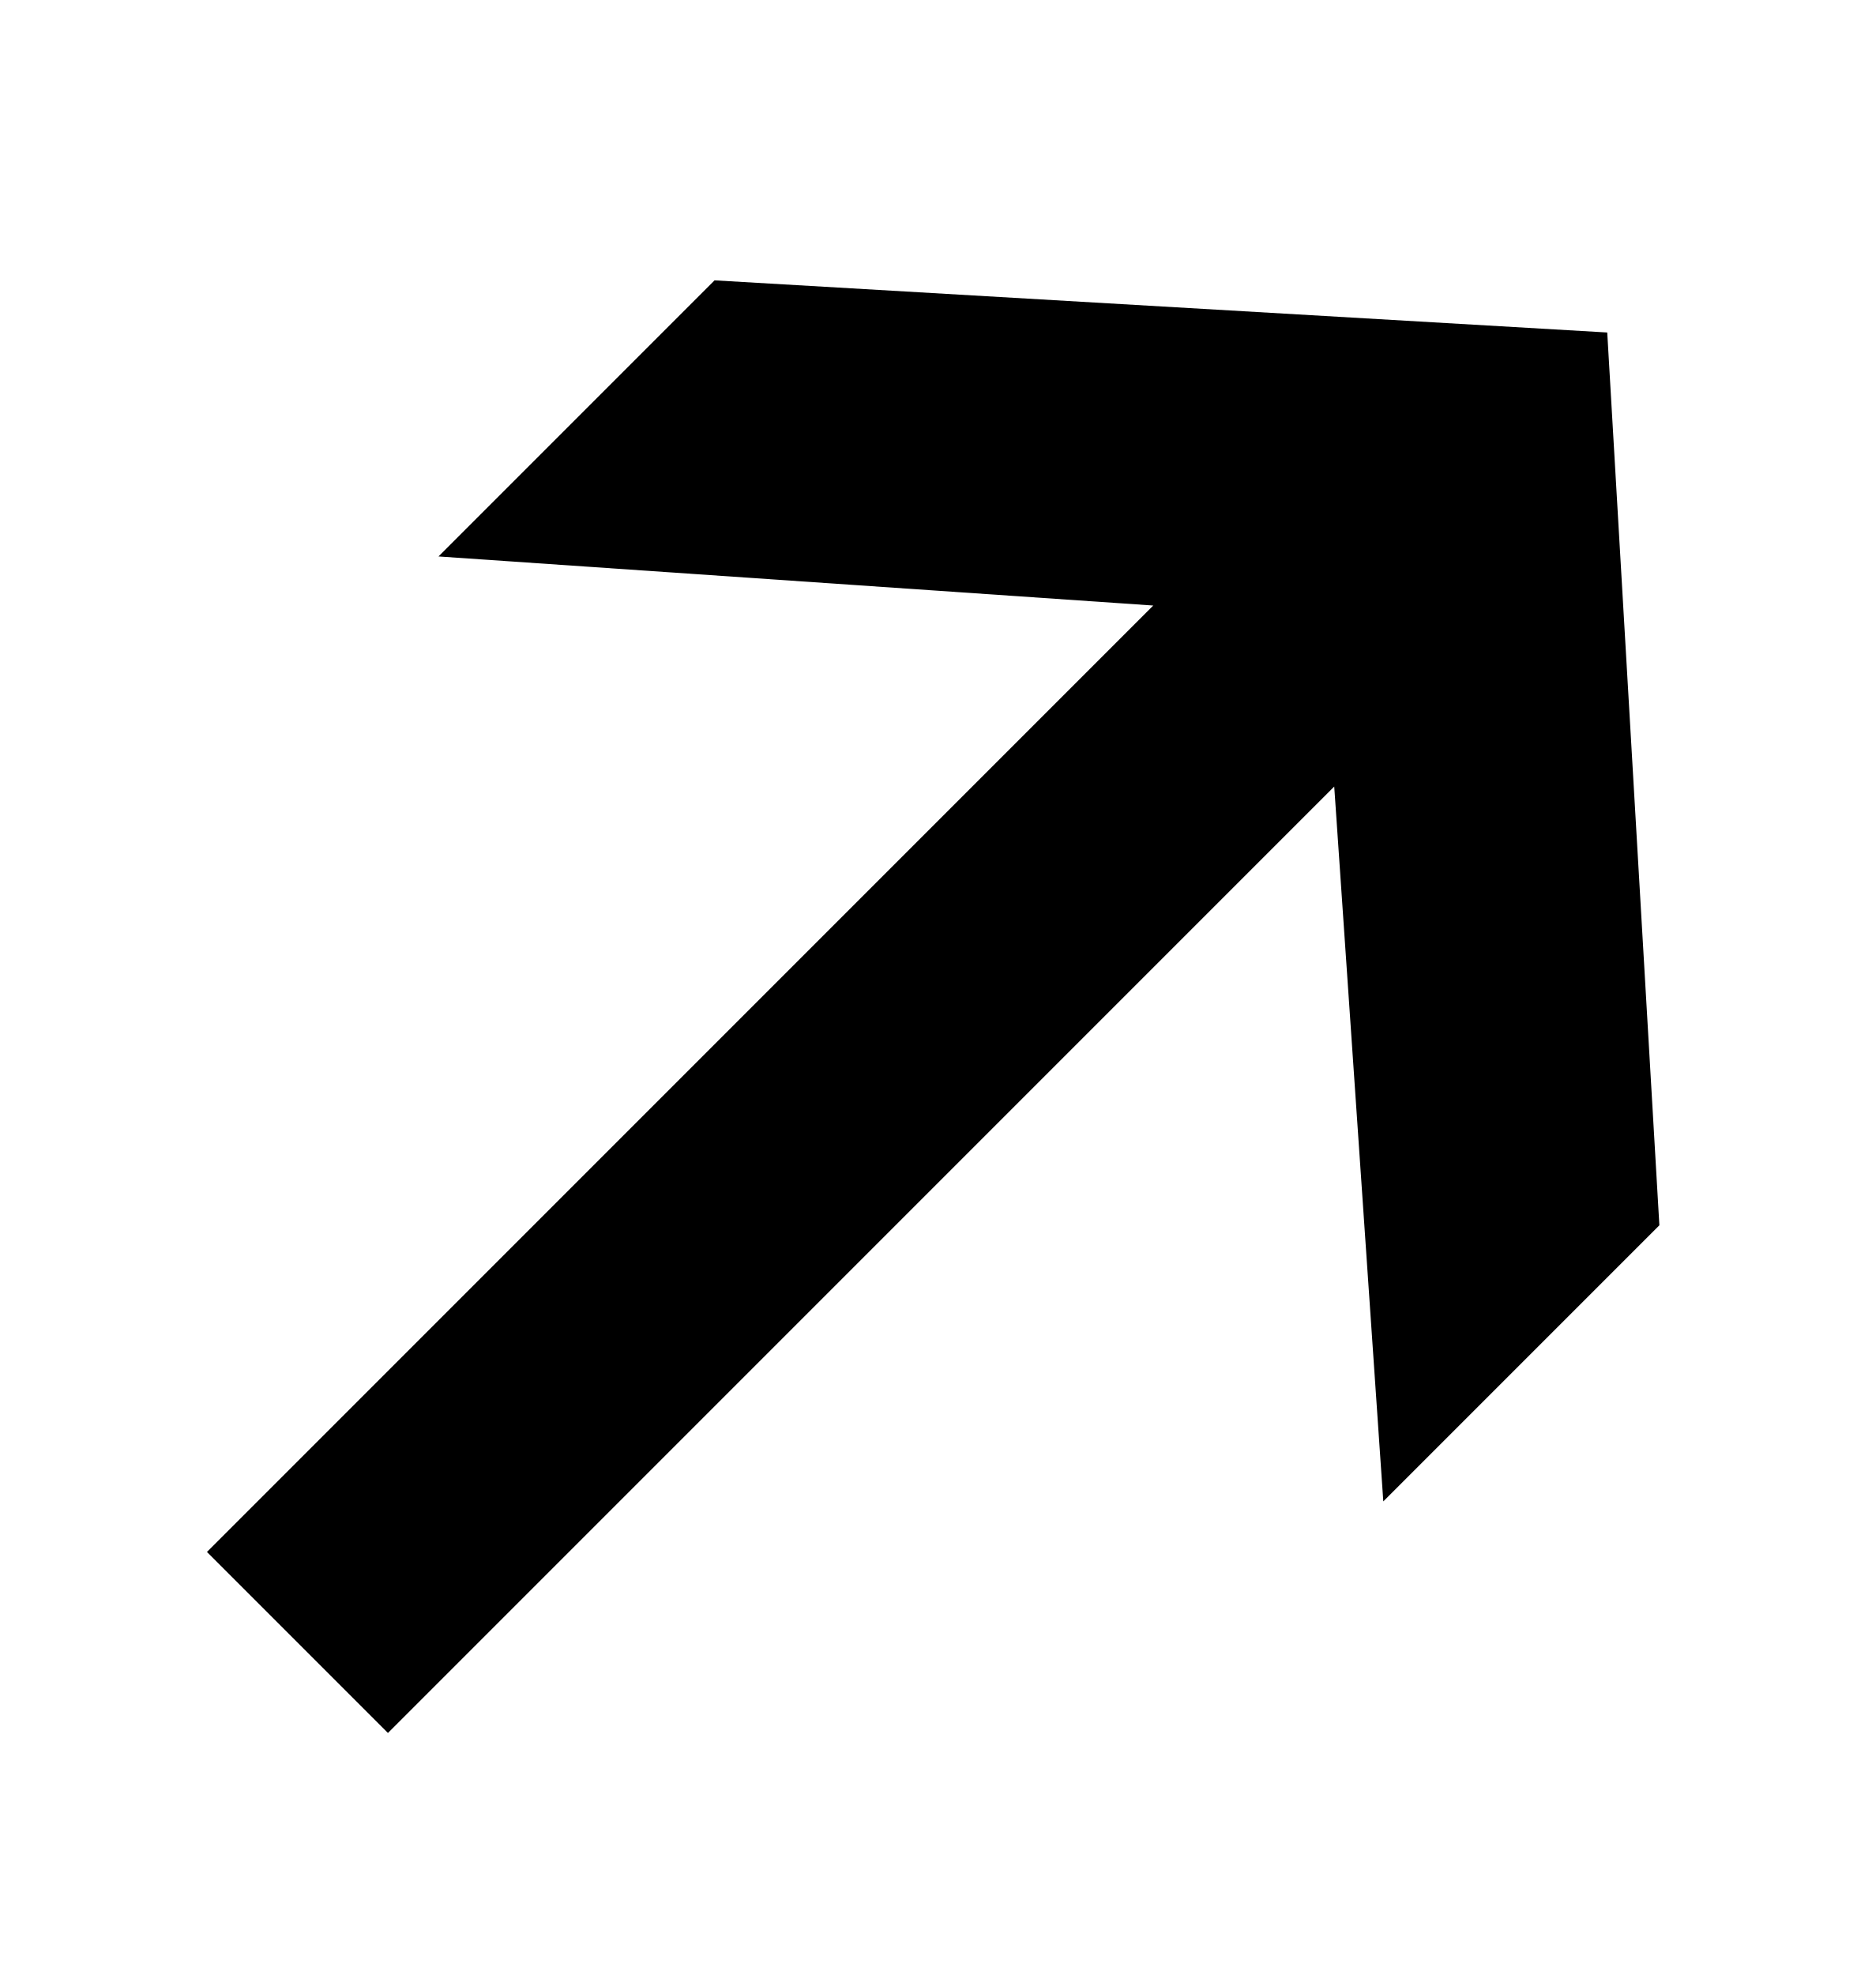
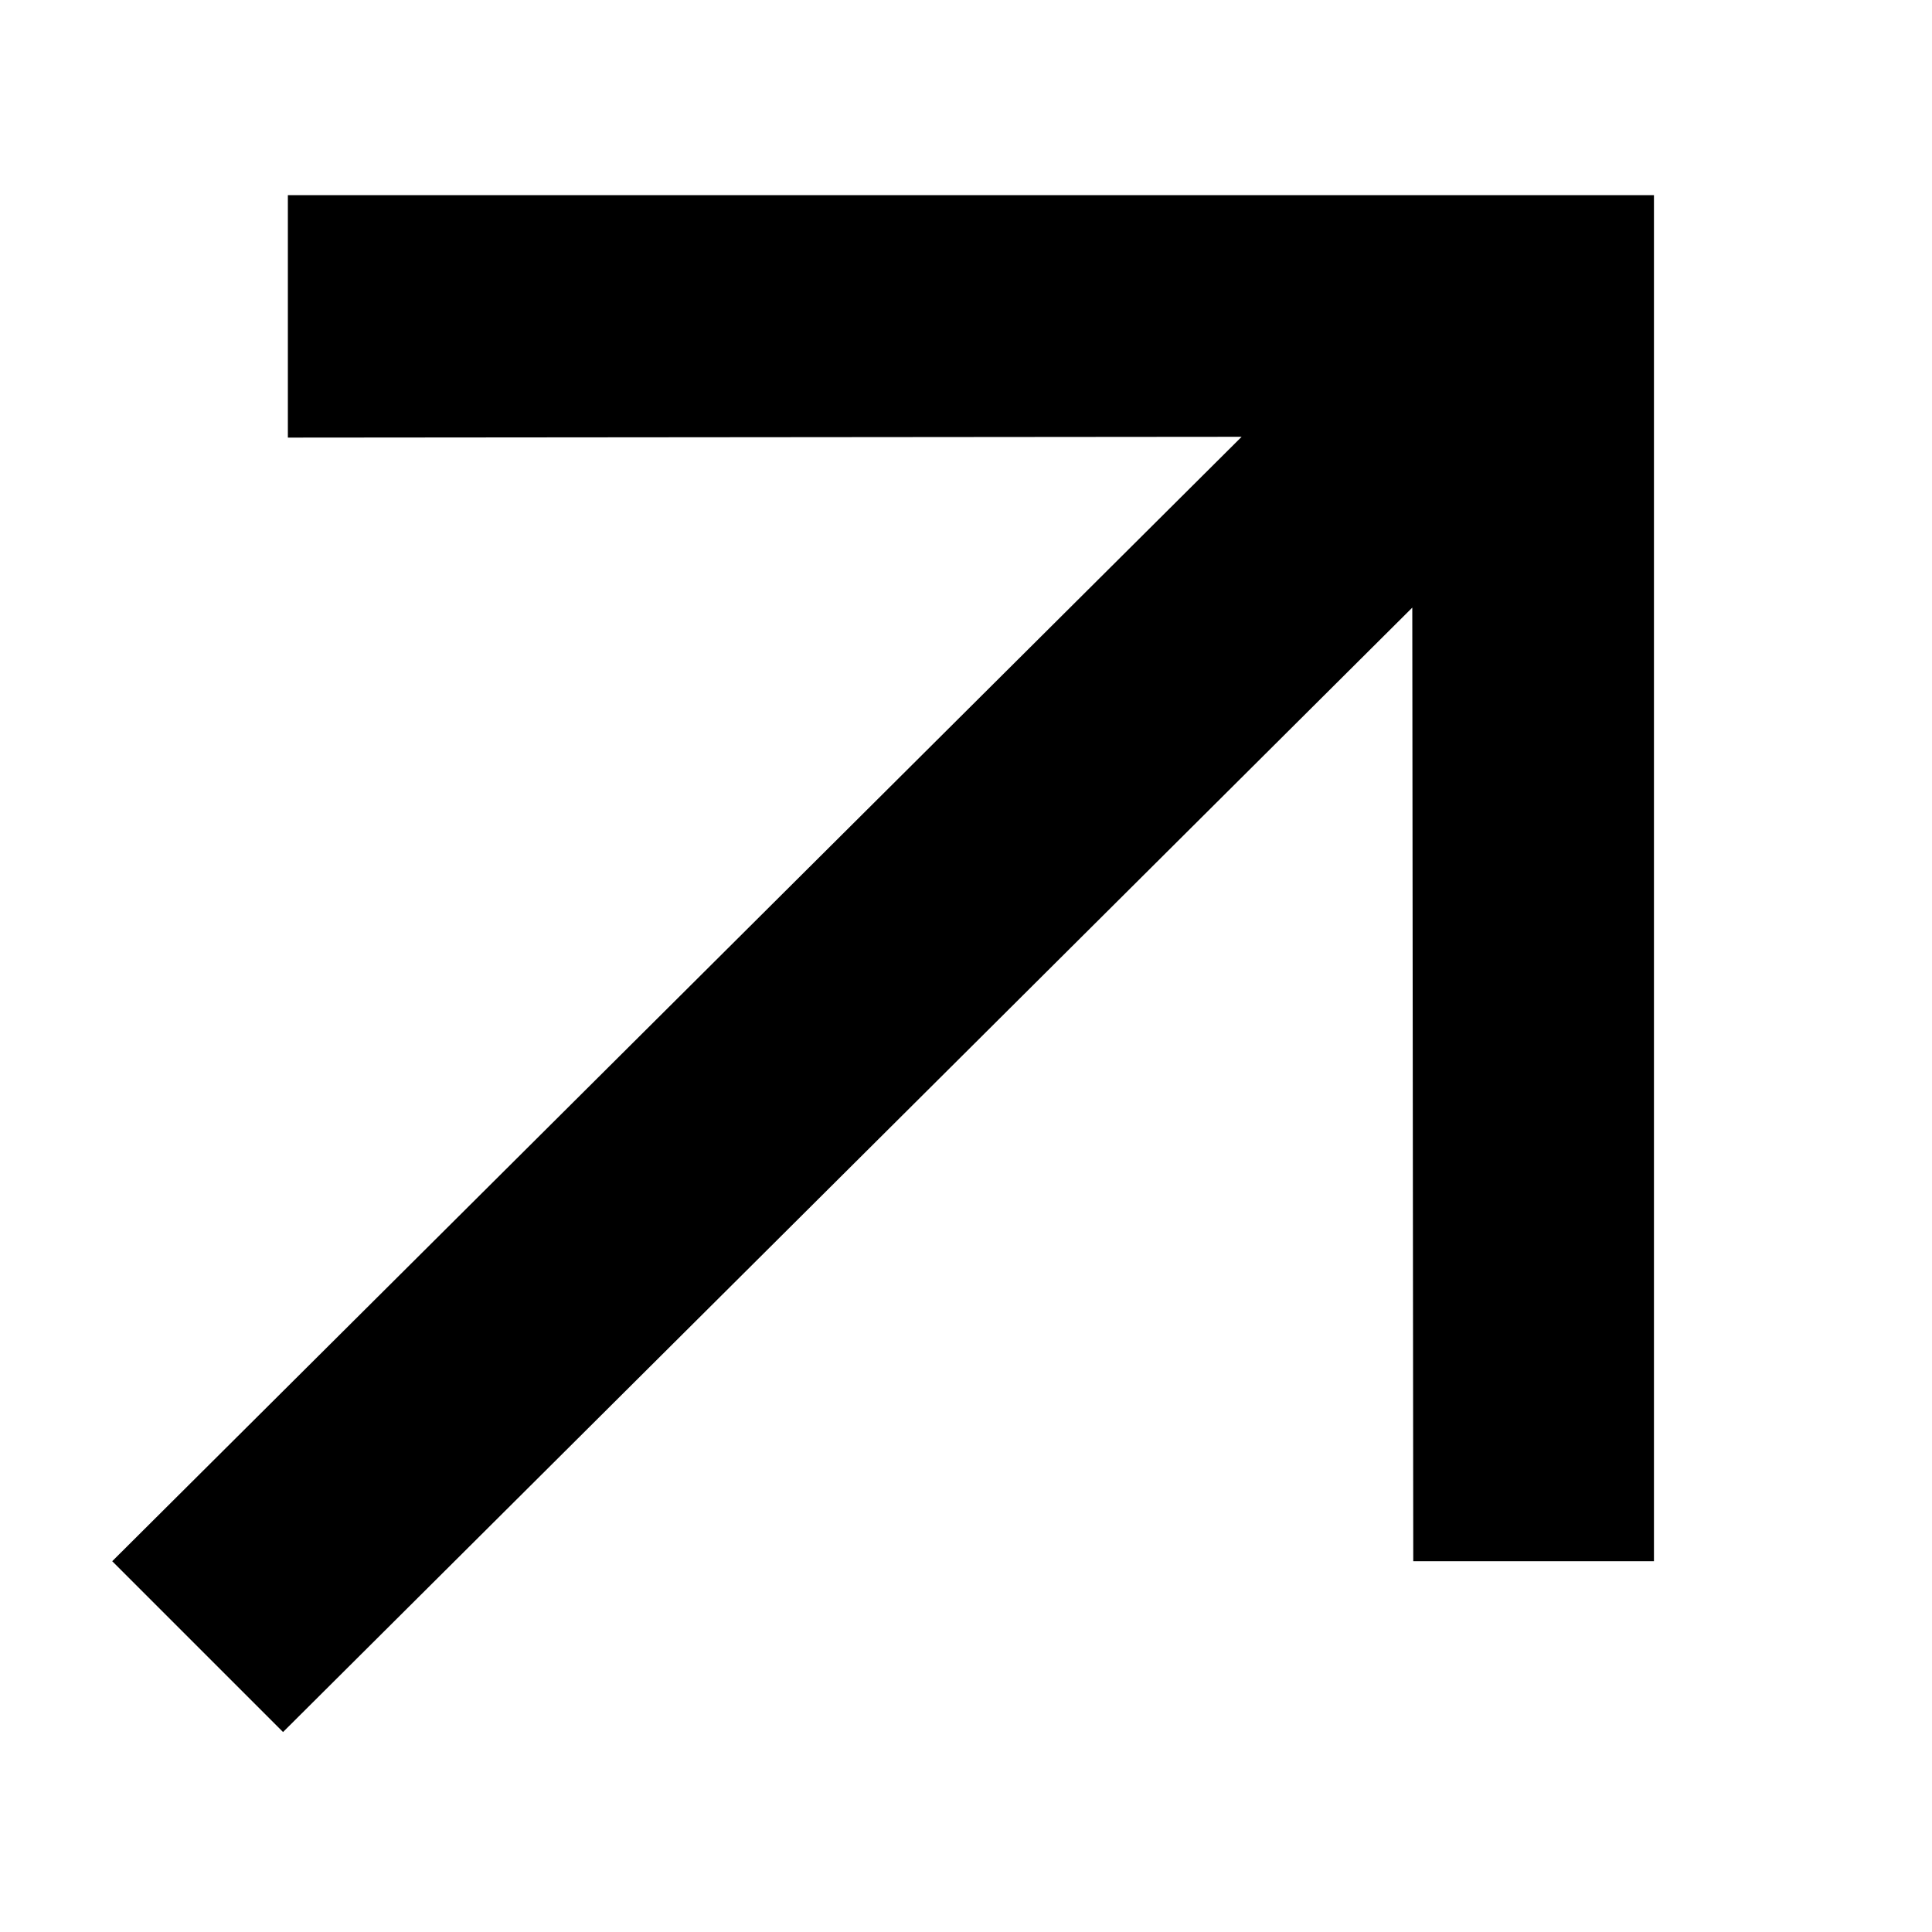
- <svg xmlns="http://www.w3.org/2000/svg" width="19" height="20" viewBox="0 0 19 20" fill="none">
-   <path d="M14.01 15.204L13.513 7.965L3.929 17.549L2.096 15.716L11.68 6.132L4.441 5.635L7.237 2.839L16.278 3.367L16.806 12.408L14.01 15.204Z" fill="black" />
+ <svg xmlns="http://www.w3.org/2000/svg" width="12" height="12" viewBox="0 0 12 12" fill="none">
+   <path d="M10.273 9.697L8.778 9.697L8.772 3.774L1.758 10.758L0.697 9.697L7.712 2.713L1.788 2.718L1.788 1.212L10.273 1.212L10.273 9.697Z" fill="black" />
</svg>
